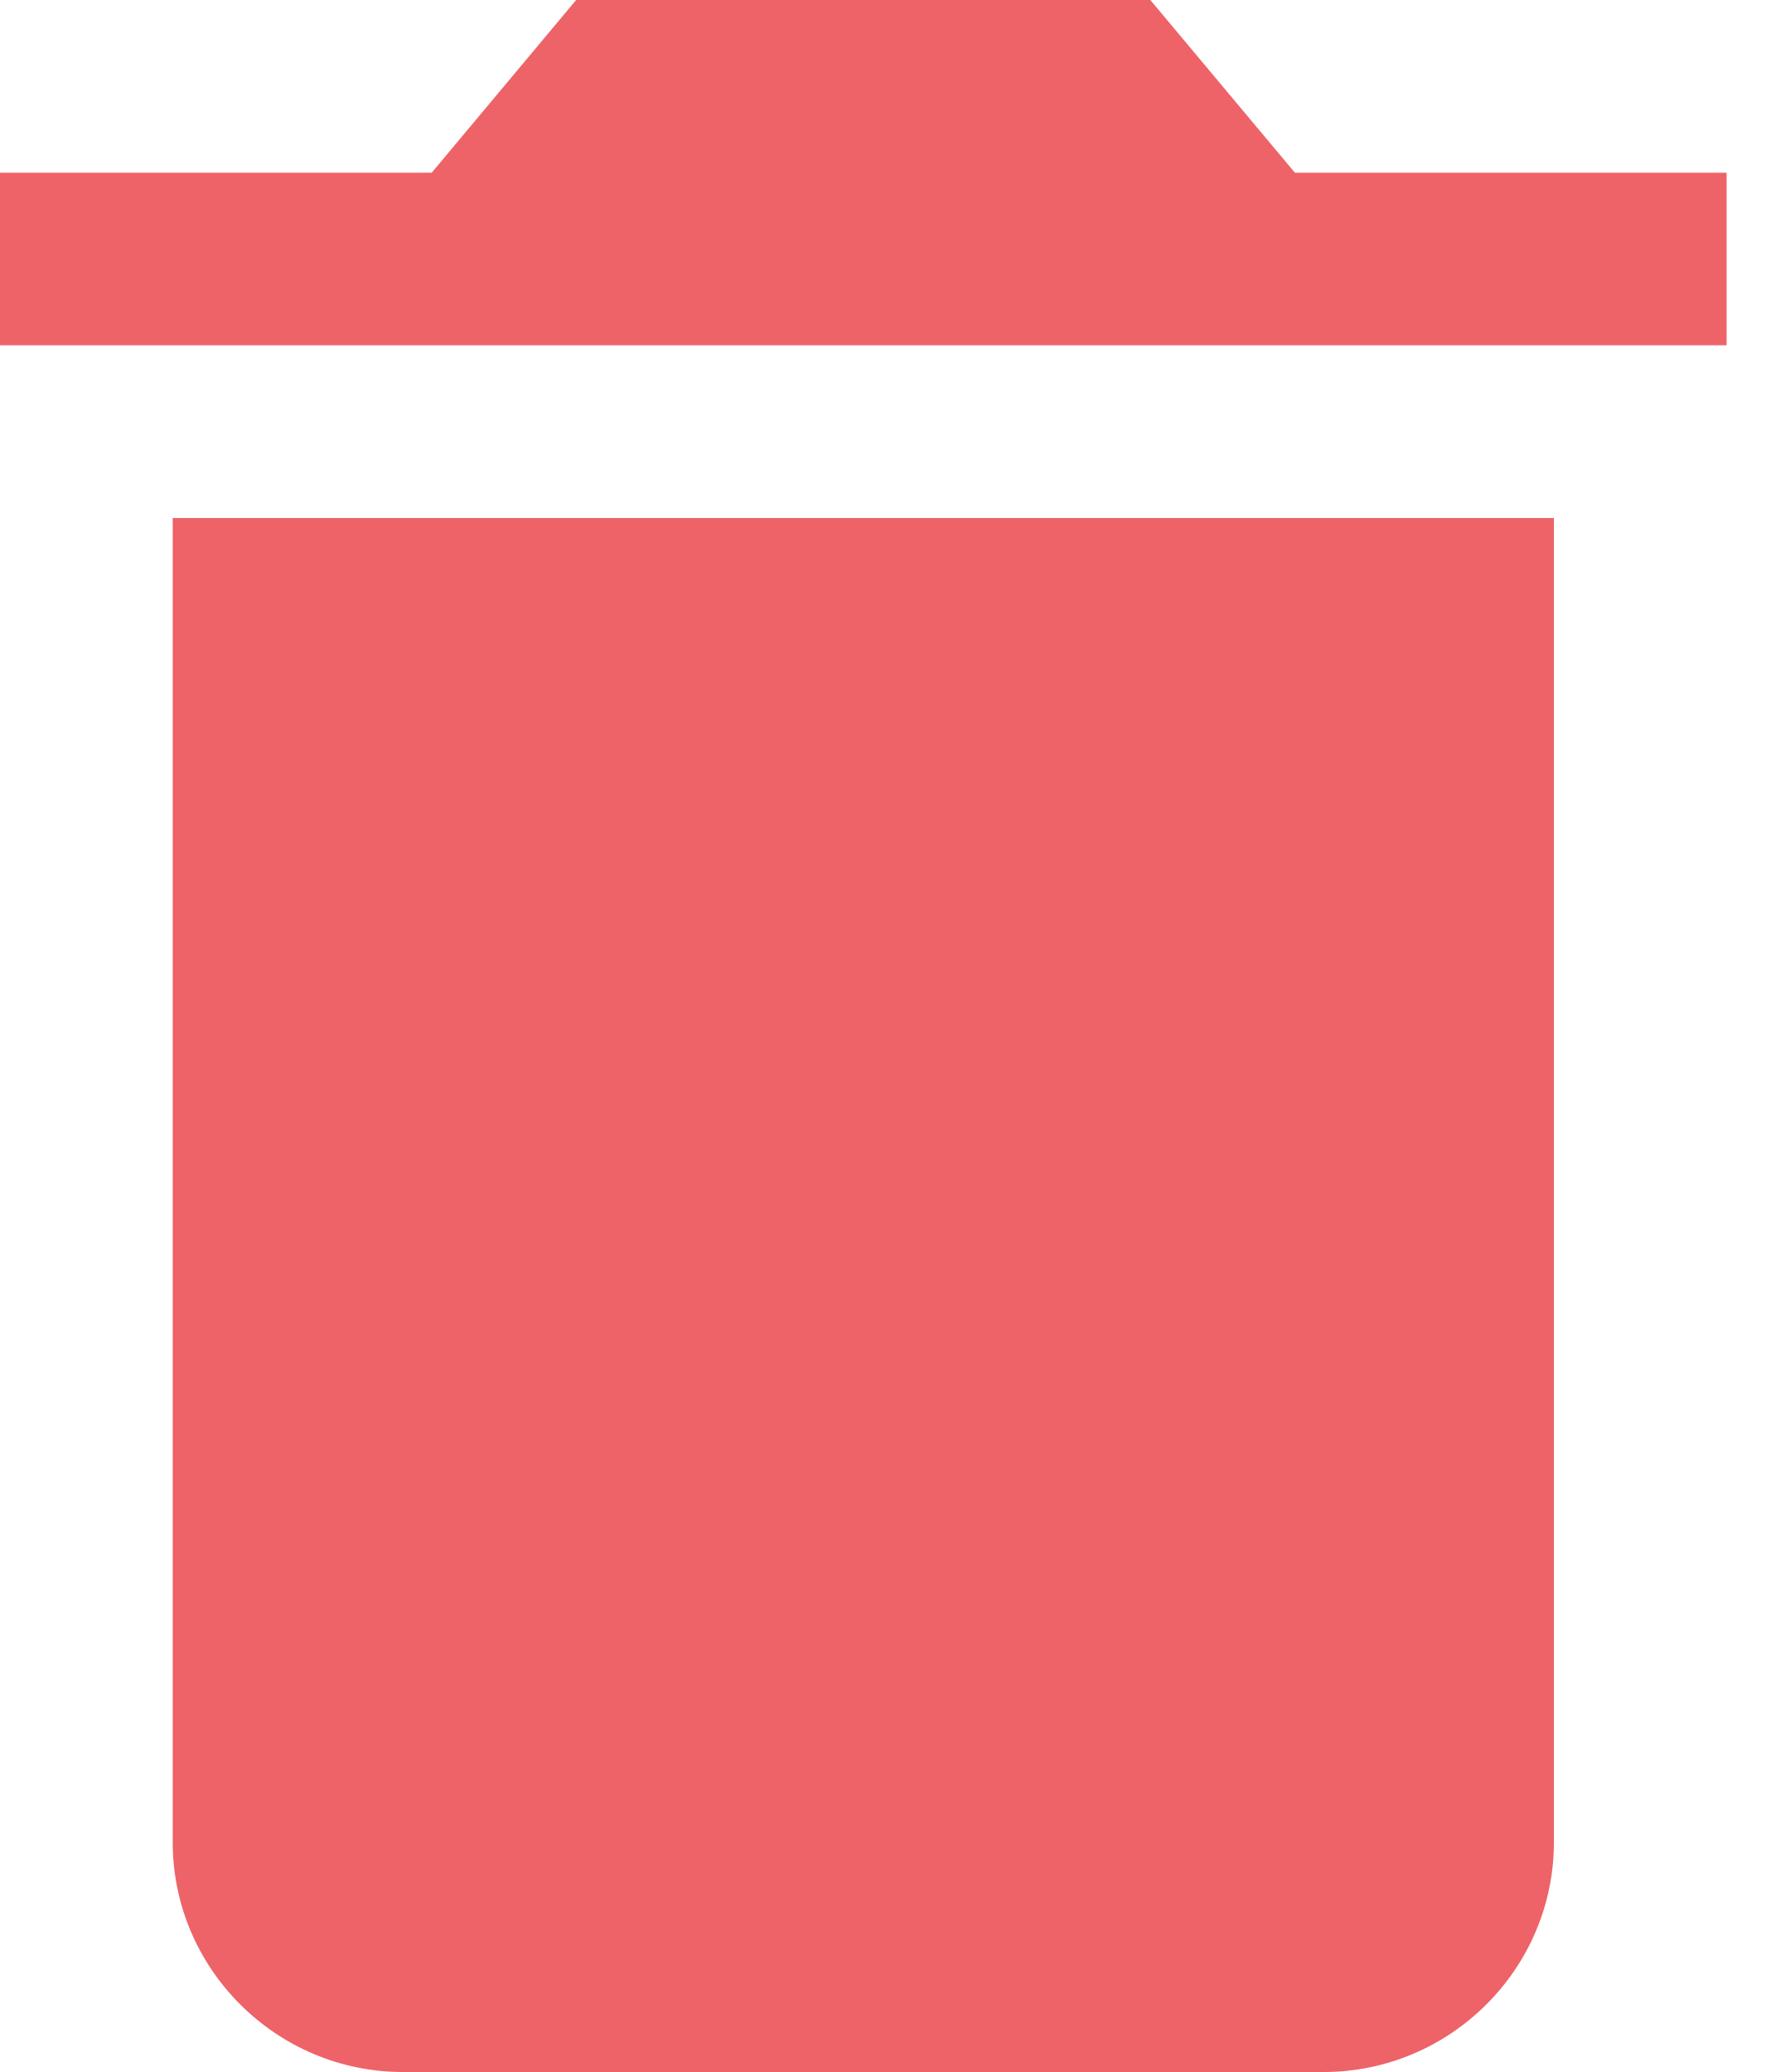
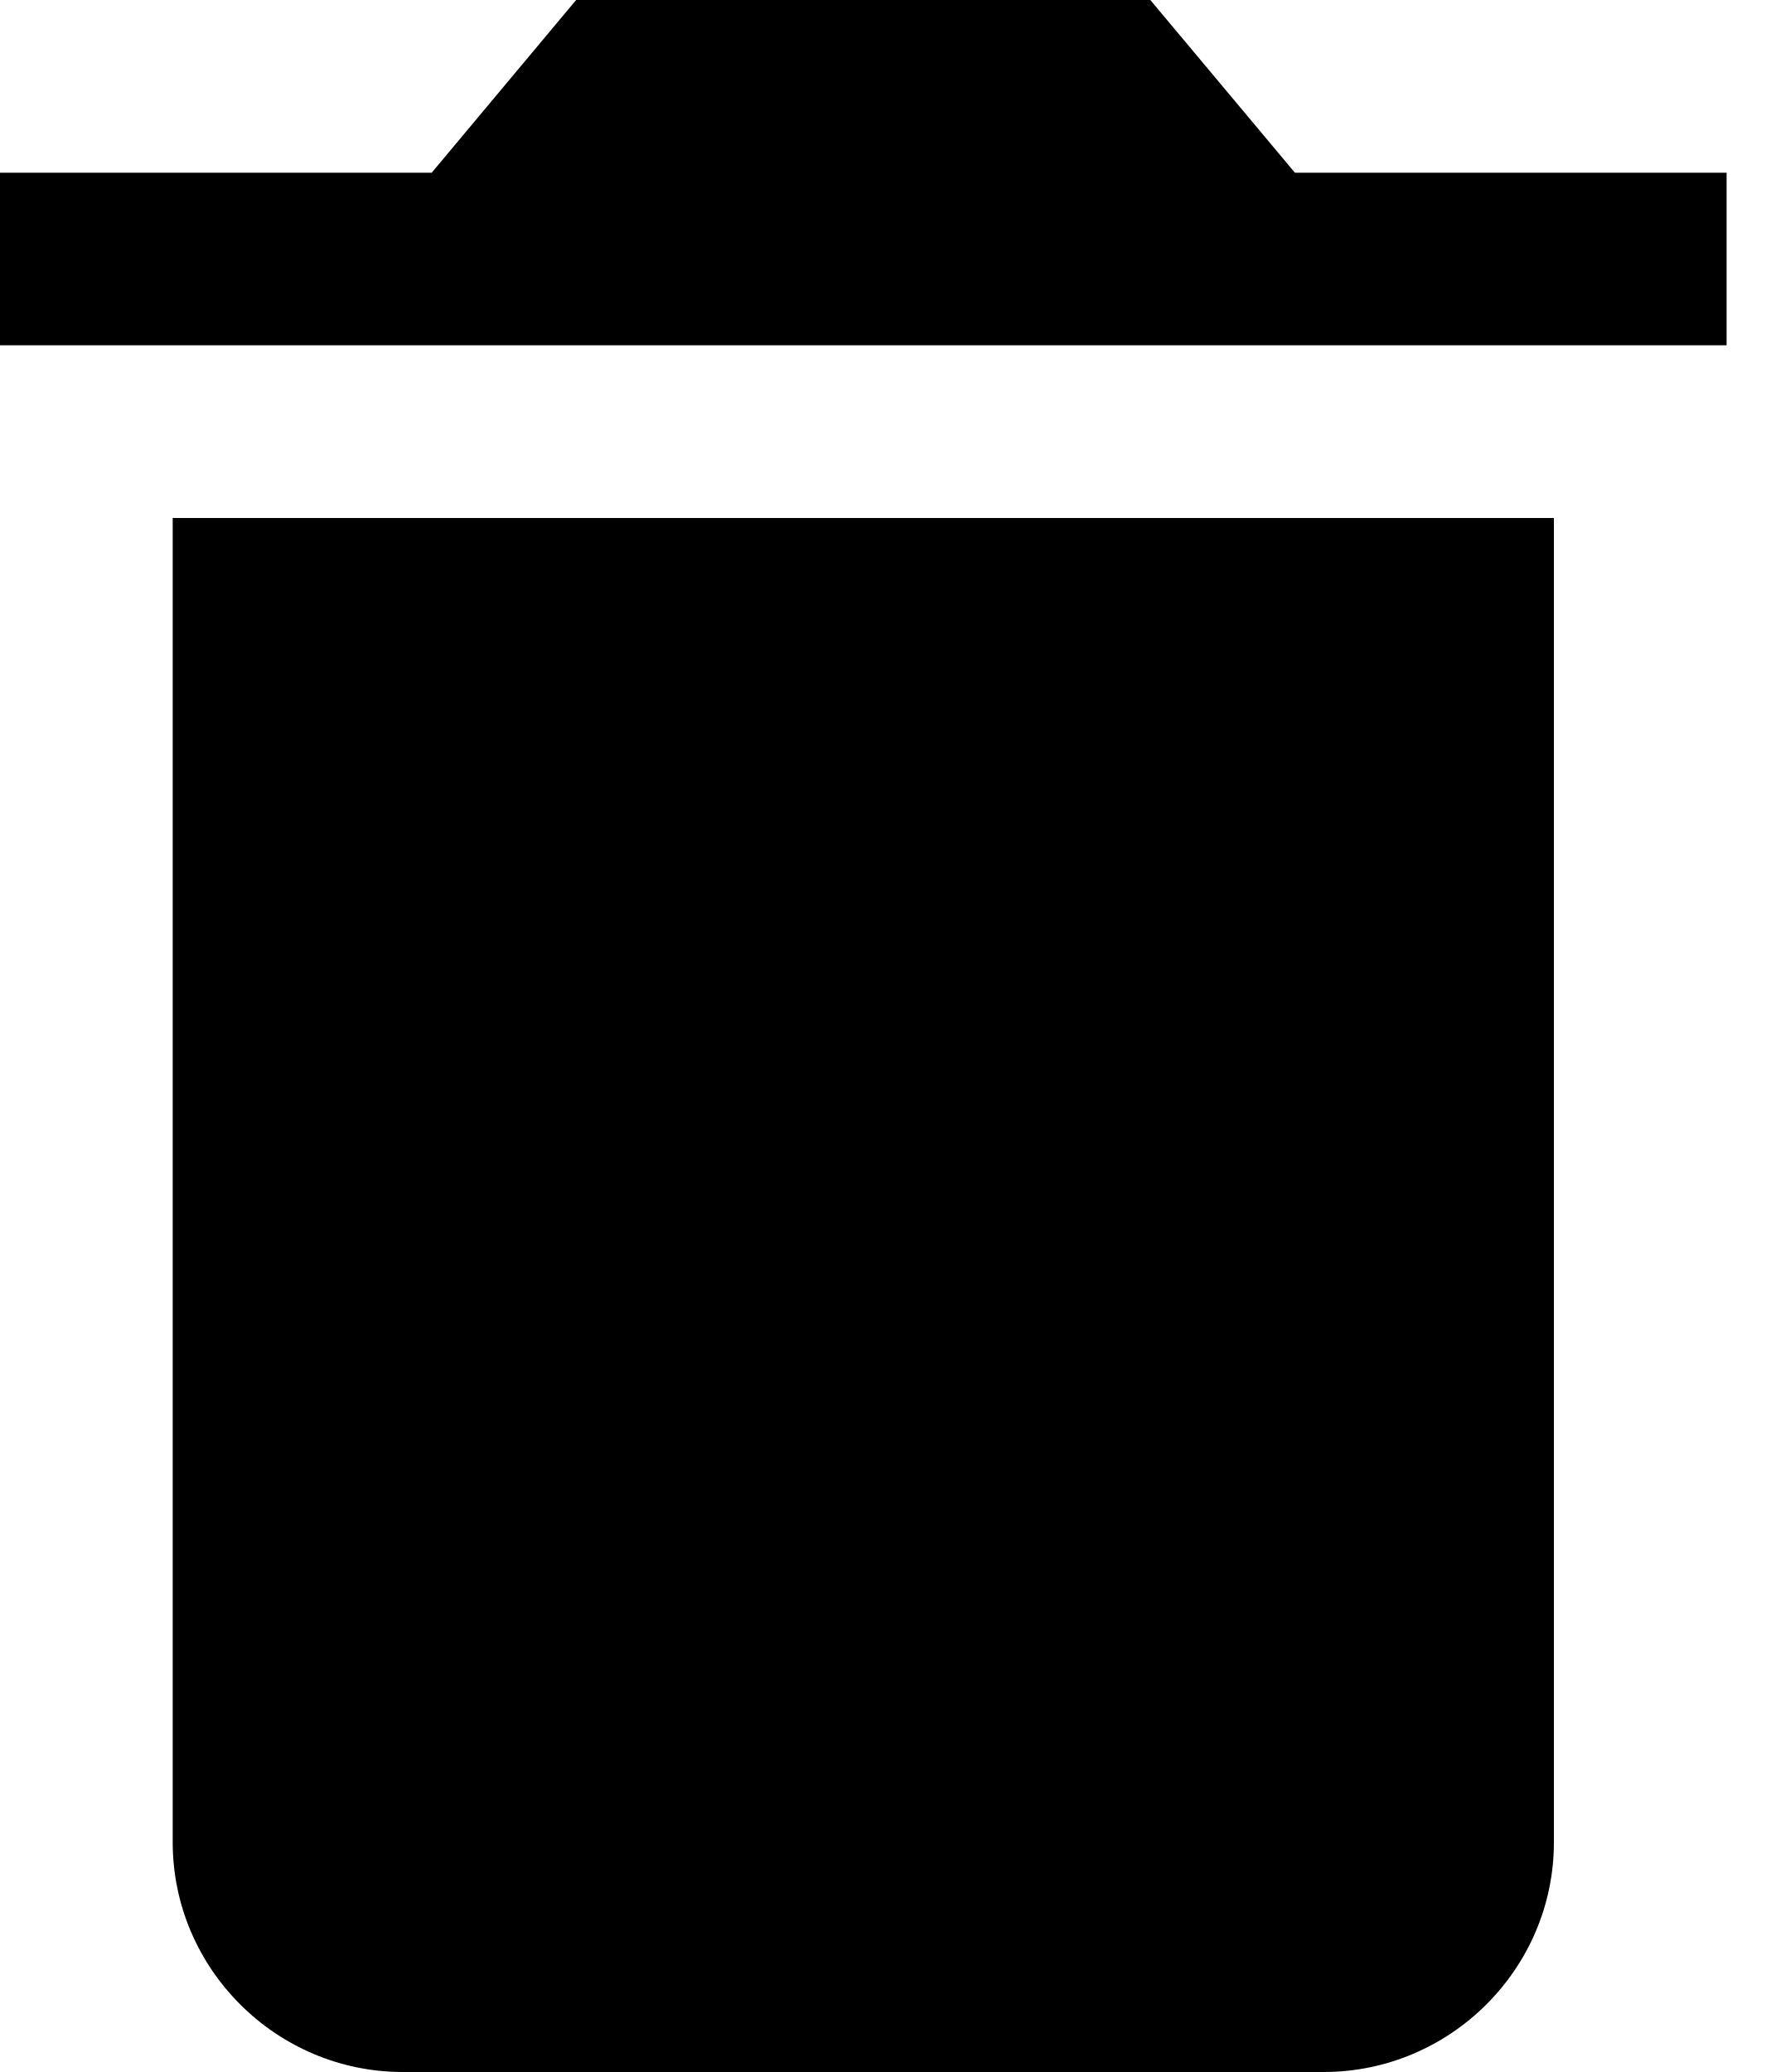
<svg xmlns="http://www.w3.org/2000/svg" width="12" height="14">
-   <path d="M1.167 12.448c0 .854.7 1.552 1.555 1.552h6.222c.856 0 1.556-.698 1.556-1.552V3.5H1.167v8.948Zm10.5-11.281H8.75L7.773 0h-3.88l-.976 1.167H0v1.166h11.667V1.167Z" fill="#ED6368" />
+   <path d="M1.167 12.448c0 .854.7 1.552 1.555 1.552h6.222c.856 0 1.556-.698 1.556-1.552V3.5H1.167v8.948Zm10.5-11.281H8.75L7.773 0h-3.88l-.976 1.167H0v1.166h11.667V1.167Z" />
</svg>
